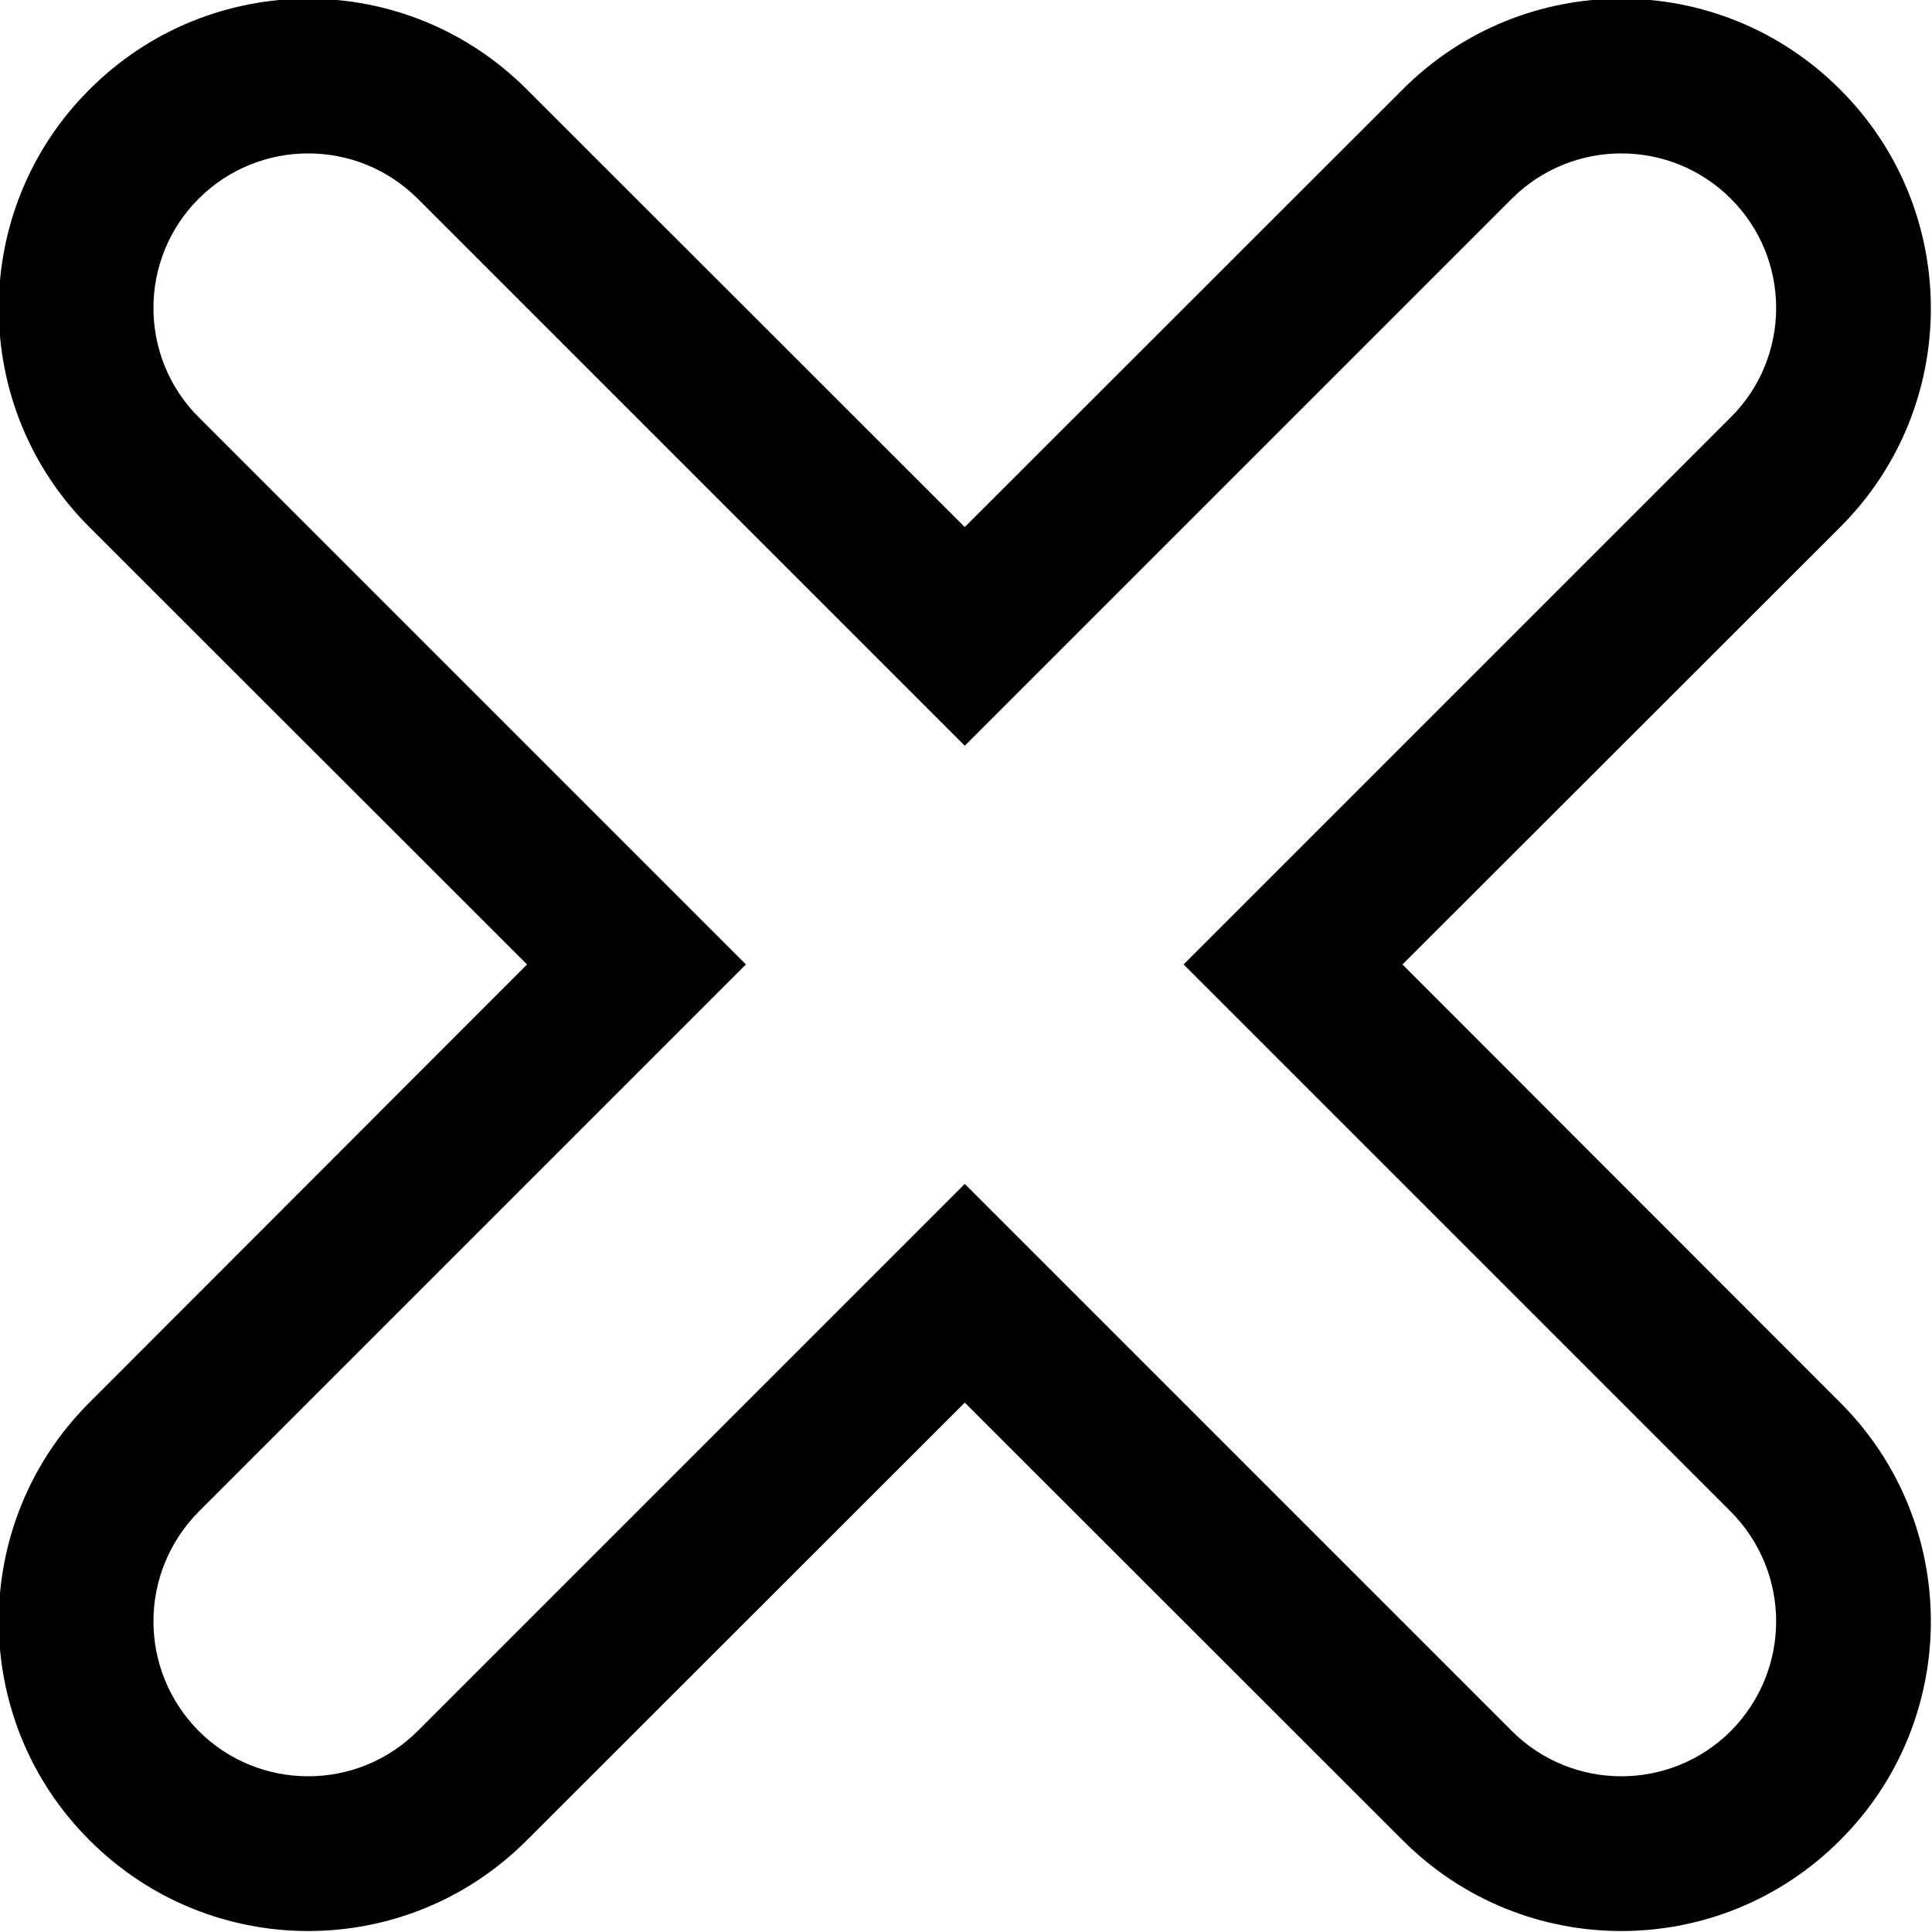
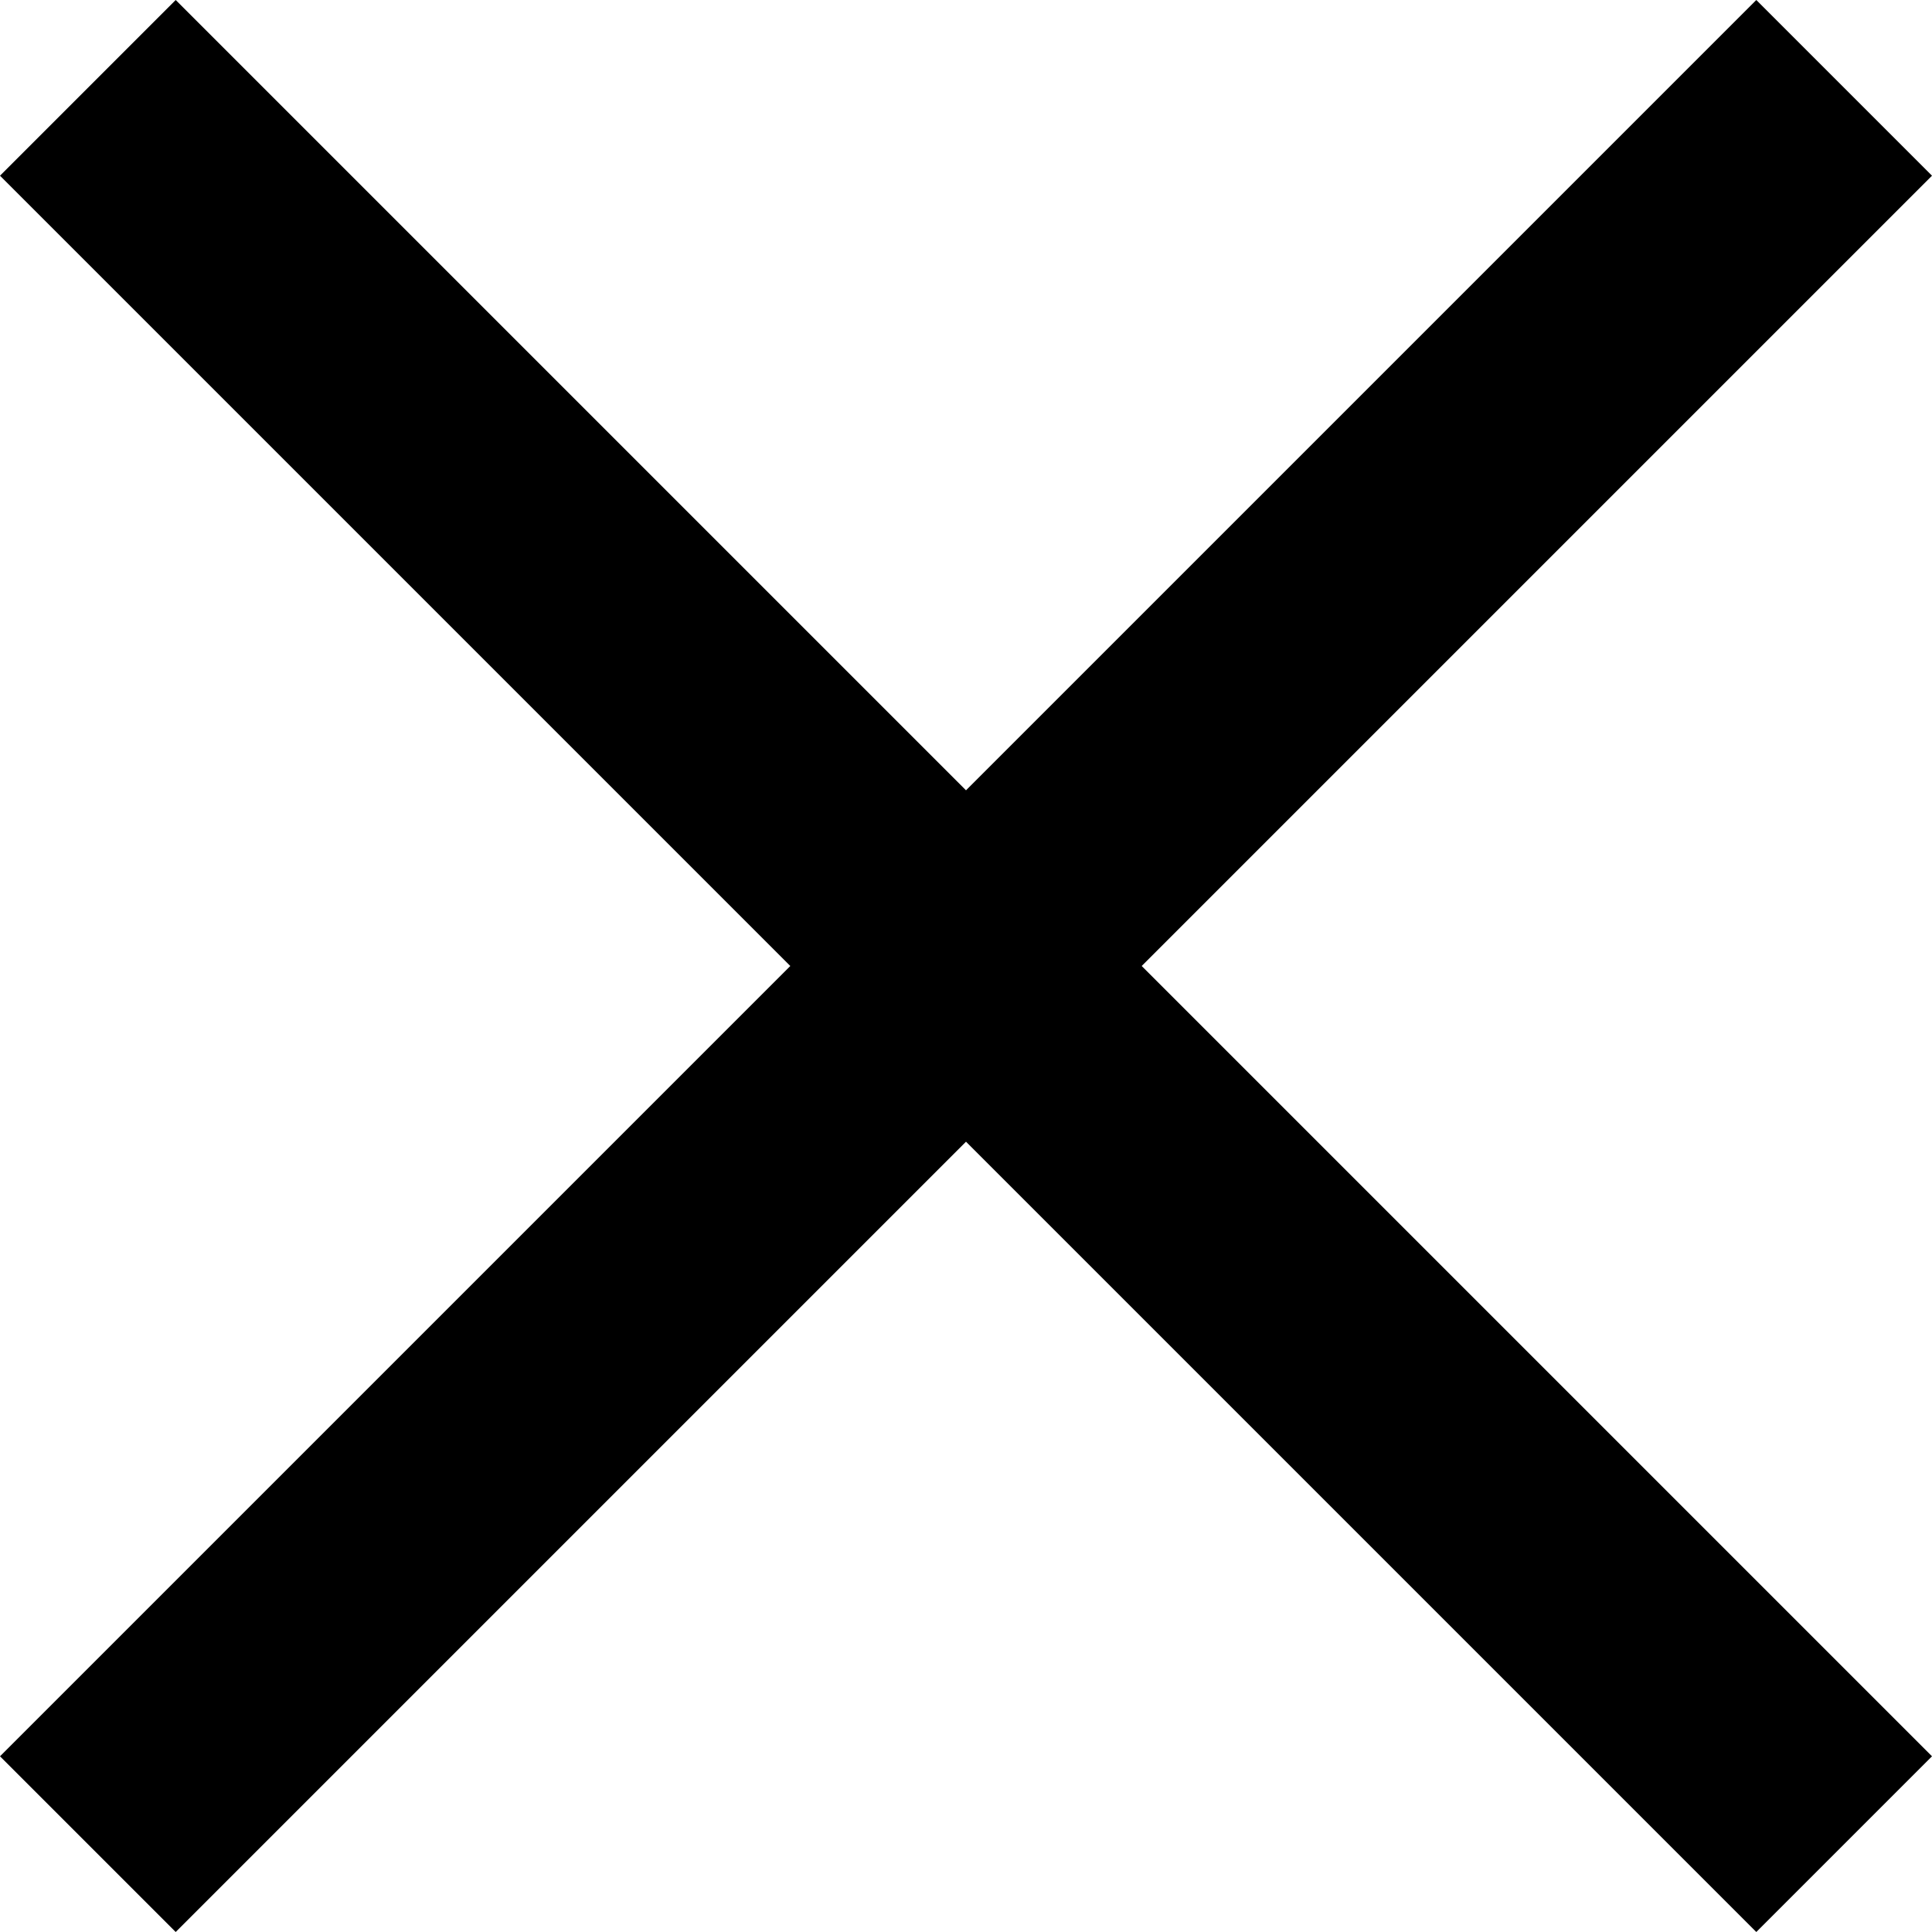
- <svg xmlns="http://www.w3.org/2000/svg" width="800px" height="800px" viewBox="0 0 25 25" version="1.1">
-   <defs>
- 
- </defs>
-   <g id="Page-1" stroke="none" stroke-width="1" fill="none" fill-rule="evenodd">
-     <g id="Icon-Set" transform="translate(-467, -1039)" fill="#000000">
-       <path d="M489.396,1061.4 C488.614,1062.18 487.347,1062.18 486.564,1061.4 L479.484,1054.32 L472.404,1061.4 C471.622,1062.18 470.354,1062.18 469.572,1061.4 C468.79,1060.61 468.79,1059.35 469.572,1058.56 L476.652,1051.48 L469.572,1044.4 C468.79,1043.62 468.79,1042.35 469.572,1041.57 C470.354,1040.79 471.622,1040.79 472.404,1041.57 L479.484,1048.65 L486.564,1041.57 C487.347,1040.79 488.614,1040.79 489.396,1041.57 C490.179,1042.35 490.179,1043.62 489.396,1044.4 L482.316,1051.48 L489.396,1058.56 C490.179,1059.35 490.179,1060.61 489.396,1061.4 L489.396,1061.4 Z M485.148,1051.48 L490.813,1045.82 C492.376,1044.26 492.376,1041.72 490.813,1040.16 C489.248,1038.59 486.712,1038.59 485.148,1040.16 L479.484,1045.82 L473.82,1040.16 C472.257,1038.59 469.721,1038.59 468.156,1040.16 C466.593,1041.72 466.593,1044.26 468.156,1045.82 L473.82,1051.48 L468.156,1057.15 C466.593,1058.71 466.593,1061.25 468.156,1062.81 C469.721,1064.38 472.257,1064.38 473.82,1062.81 L479.484,1057.15 L485.148,1062.81 C486.712,1064.38 489.248,1064.38 490.813,1062.81 C492.376,1061.25 492.376,1058.71 490.813,1057.15 L485.148,1051.48 L485.148,1051.48 Z" id="cross">
- 
- </path>
-     </g>
-   </g>
+ <svg xmlns="http://www.w3.org/2000/svg" fill="#000000" width="800px" height="800px" viewBox="0 0 16 16">
+   <path d="M0 14.545L1.455 16 8 9.455 14.545 16 16 14.545 9.455 8 16 1.455 14.545 0 8 6.545 1.455 0 0 1.455 6.545 8z" fill-rule="evenodd" />
</svg>
